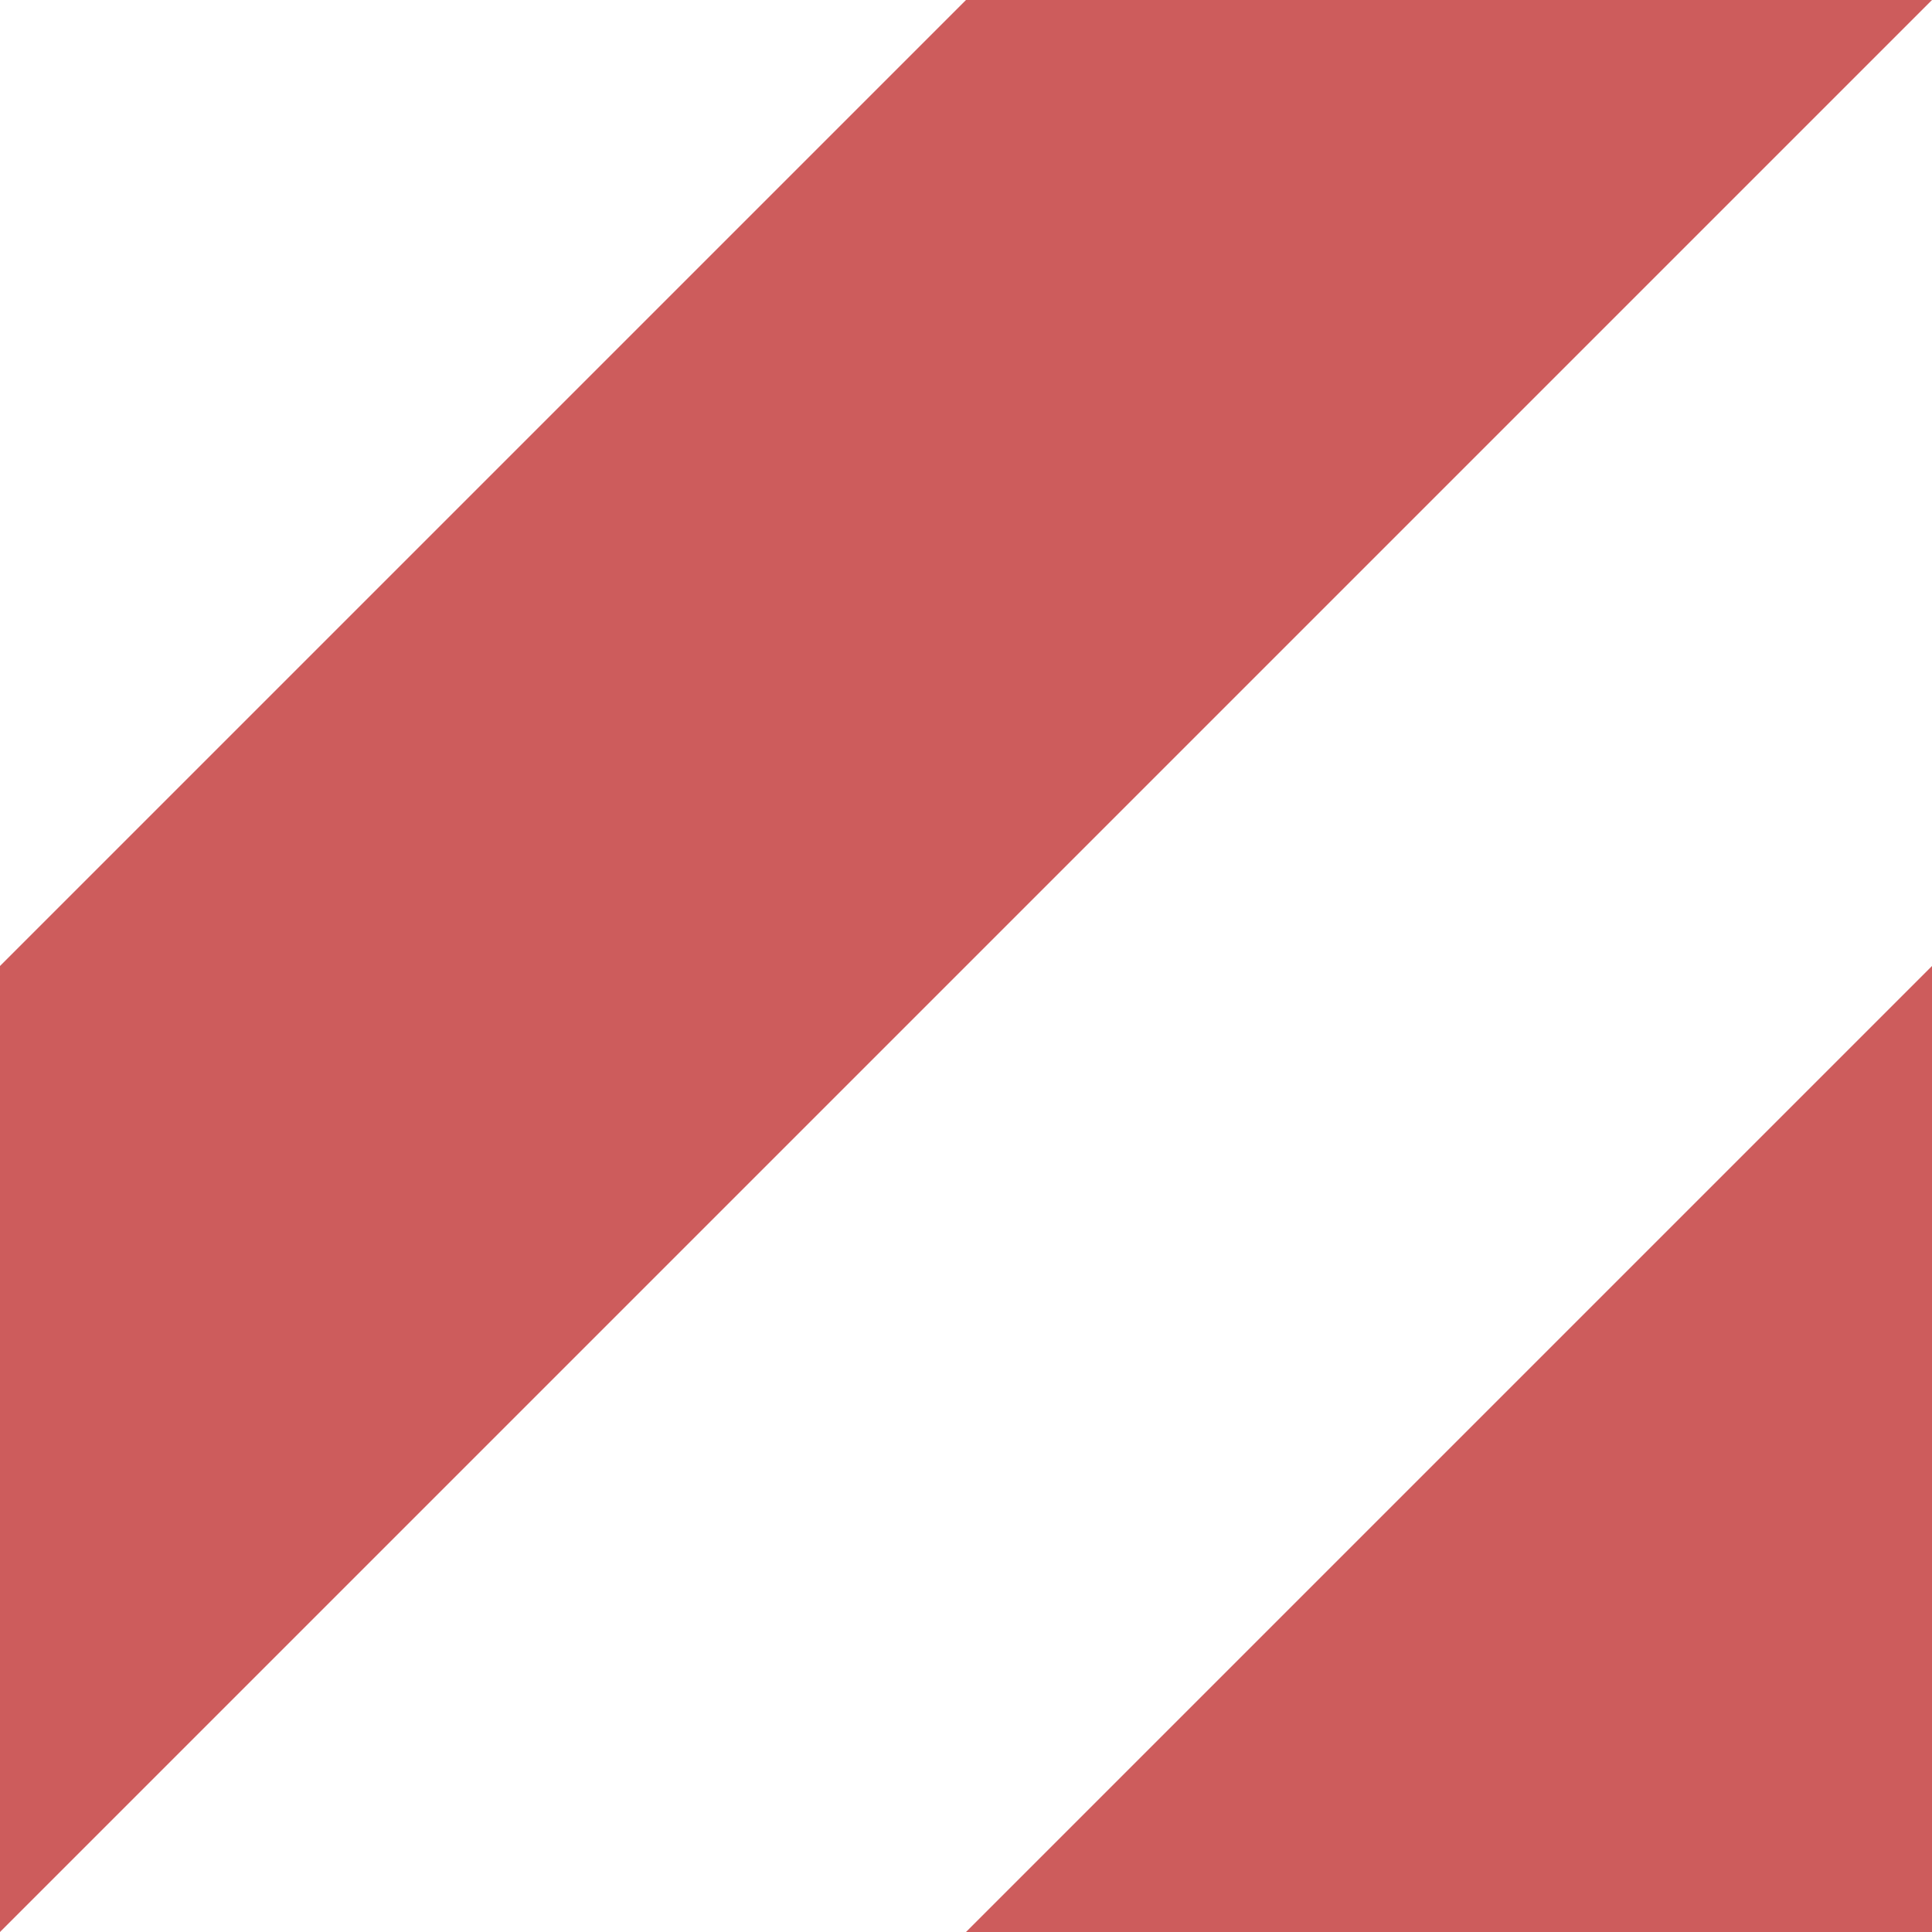
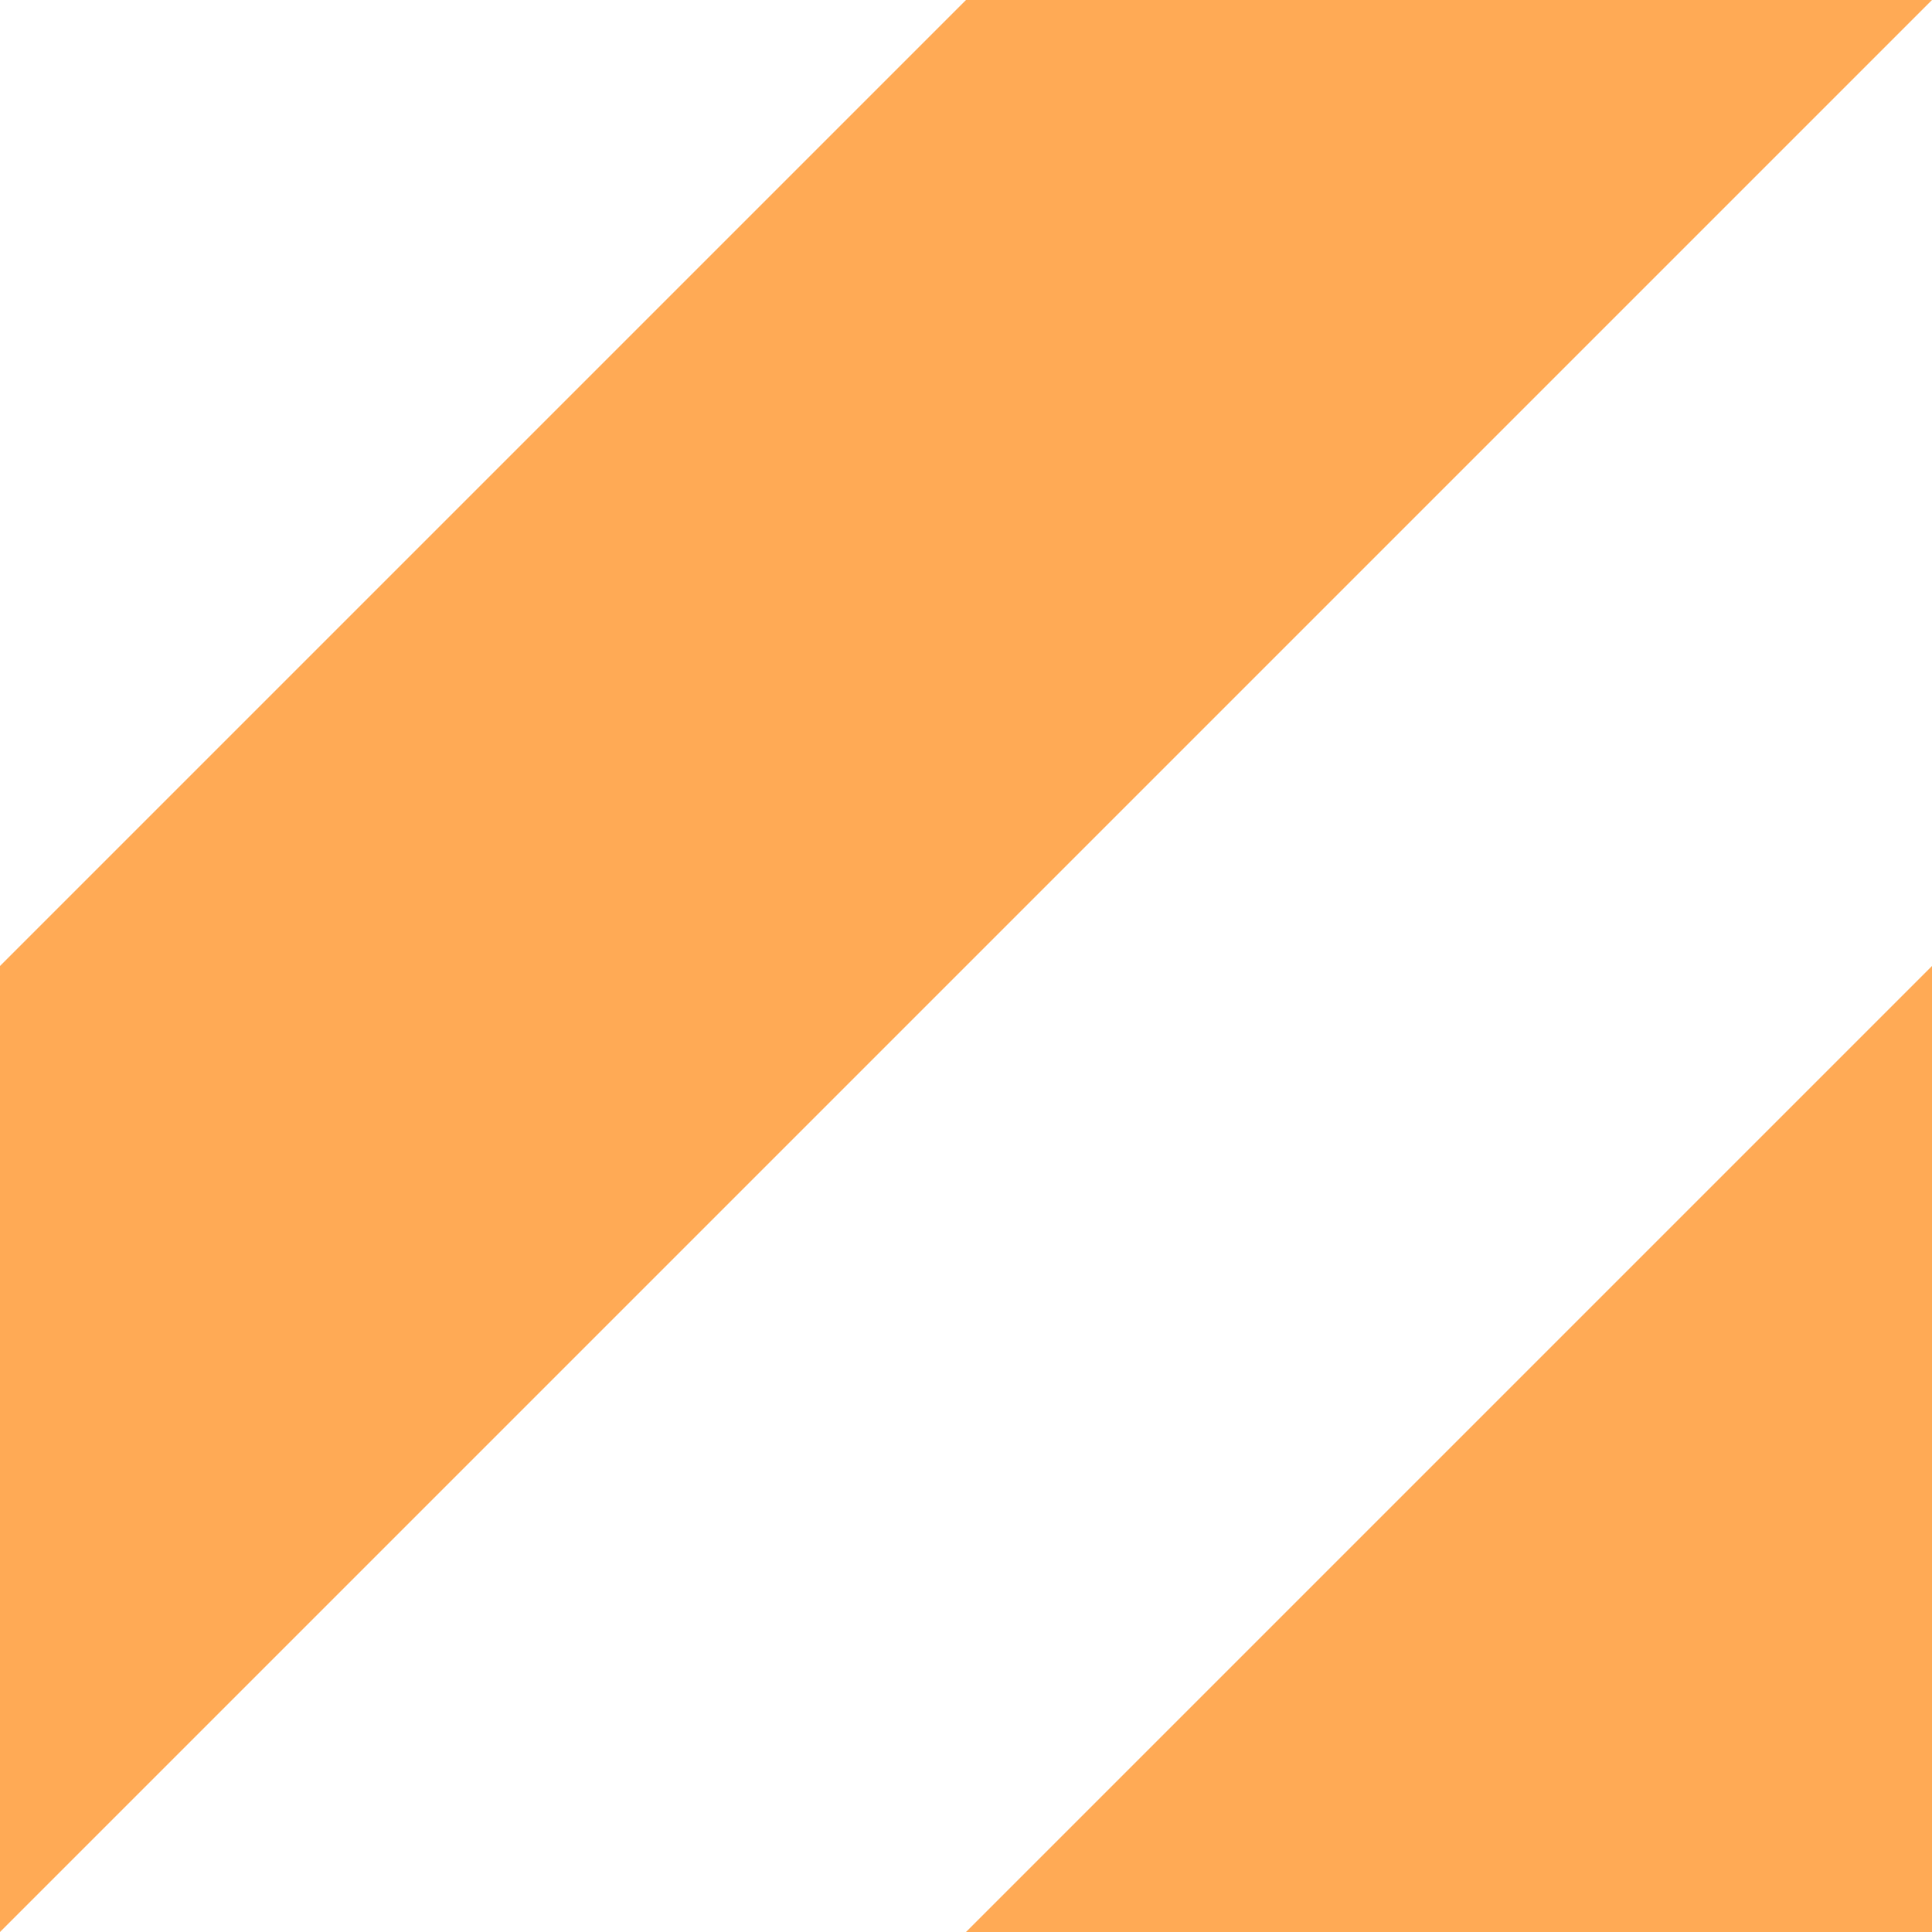
<svg xmlns="http://www.w3.org/2000/svg" width="40px" height="40px" viewBox="0 0 40 40" version="1.1">
  <defs />
  <g id="Page-1" stroke="none" stroke-width="1" fill="none" fill-rule="evenodd">
-     <g id="diagonal-stripes" fill="#CD5C5C">
+     <g id="diagonal-stripes" fill="#ffaa55">
      <polygon id="Path-2" points="0 40 40 0 20 0 0 20" />
      <polygon id="Path-2-Copy" points="40 40 40 20 20 40" />
    </g>
  </g>
</svg>
